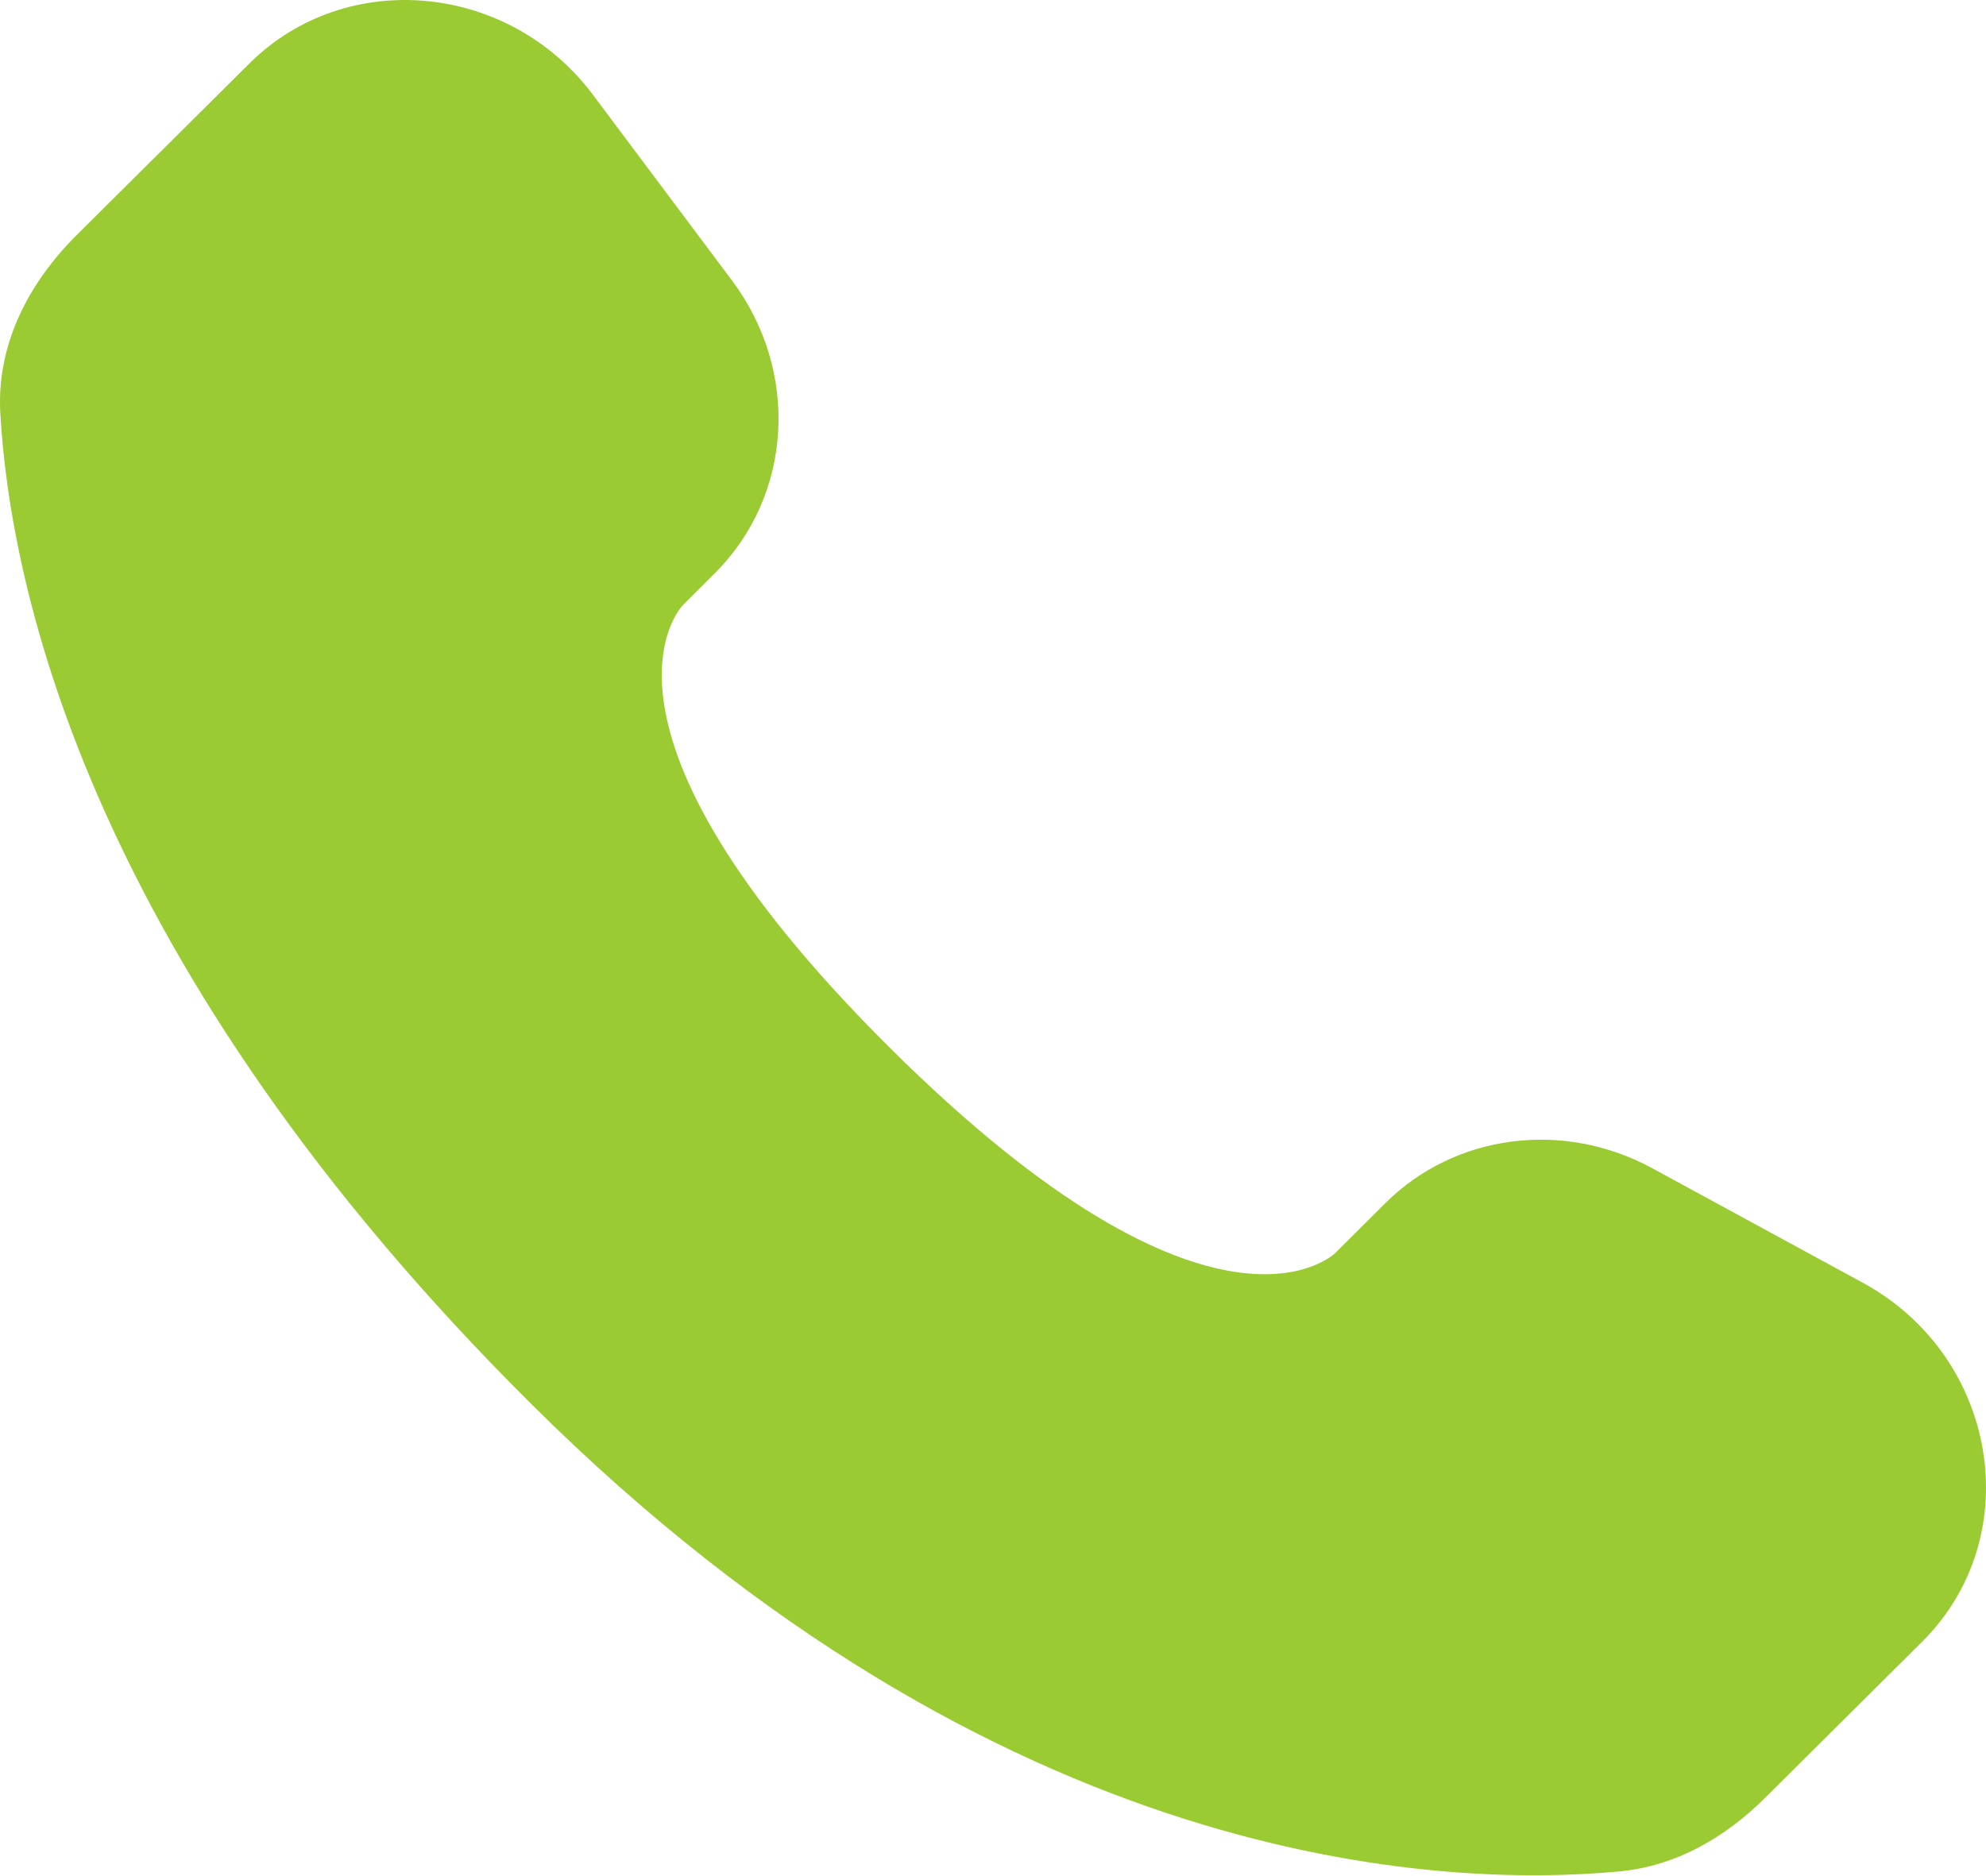
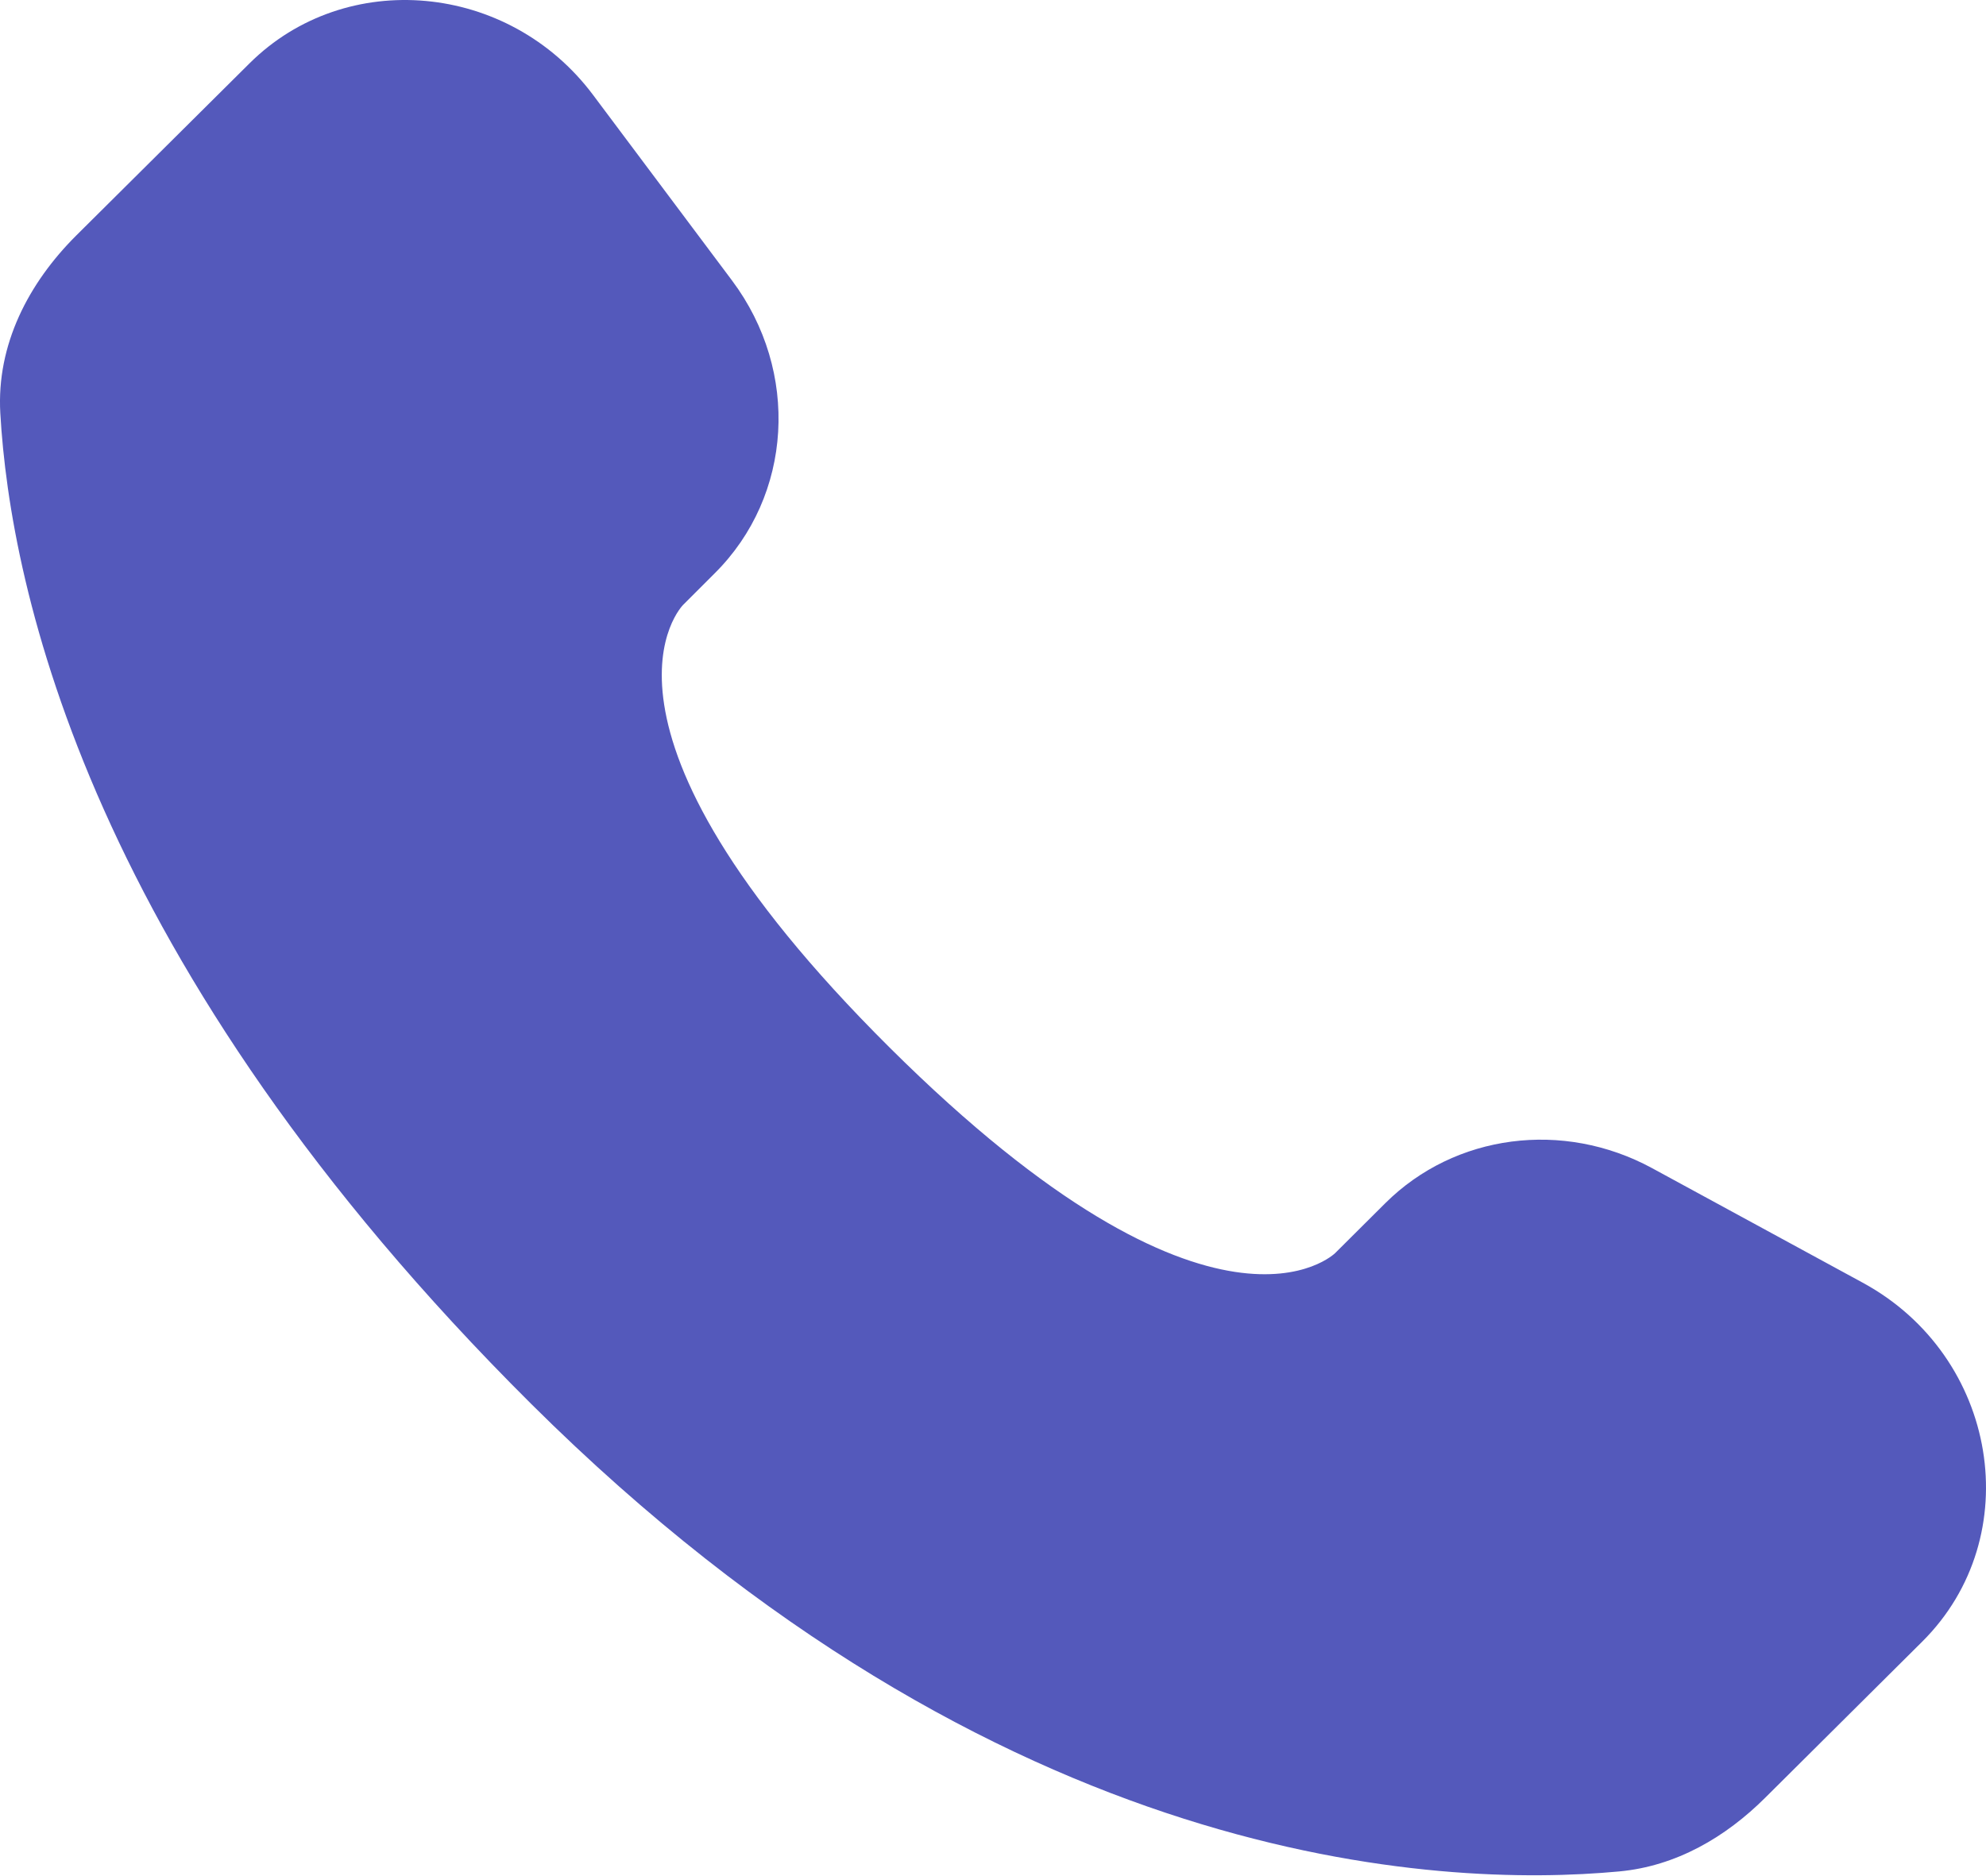
<svg xmlns="http://www.w3.org/2000/svg" width="72" height="68" viewBox="0 0 72 68" fill="none">
-   <path d="M50.227 43.624L48.407 45.436C48.407 45.436 44.075 49.74 32.255 37.988C20.435 26.236 24.767 21.932 24.767 21.932L25.911 20.788C28.739 17.98 29.007 13.468 26.539 10.172L21.499 3.44C18.443 -0.64 12.543 -1.18 9.043 2.3L2.763 8.54C1.031 10.268 -0.129 12.5 0.011 14.98C0.371 21.328 3.243 34.98 19.259 50.908C36.247 67.796 52.187 68.468 58.703 67.86C60.767 67.668 62.559 66.62 64.003 65.18L69.683 59.532C73.523 55.72 72.443 49.18 67.531 46.512L59.891 42.356C56.667 40.608 52.747 41.12 50.227 43.624Z" fill="#9BCB33" />
+   <path d="M50.227 43.624L48.407 45.436C48.407 45.436 44.075 49.74 32.255 37.988C20.435 26.236 24.767 21.932 24.767 21.932L25.911 20.788C28.739 17.98 29.007 13.468 26.539 10.172L21.499 3.44C18.443 -0.64 12.543 -1.18 9.043 2.3L2.763 8.54C1.031 10.268 -0.129 12.5 0.011 14.98C0.371 21.328 3.243 34.98 19.259 50.908C36.247 67.796 52.187 68.468 58.703 67.86C60.767 67.668 62.559 66.62 64.003 65.18L69.683 59.532C73.523 55.72 72.443 49.18 67.531 46.512L59.891 42.356C56.667 40.608 52.747 41.12 50.227 43.624Z" fill="#5459BB" />
</svg>
